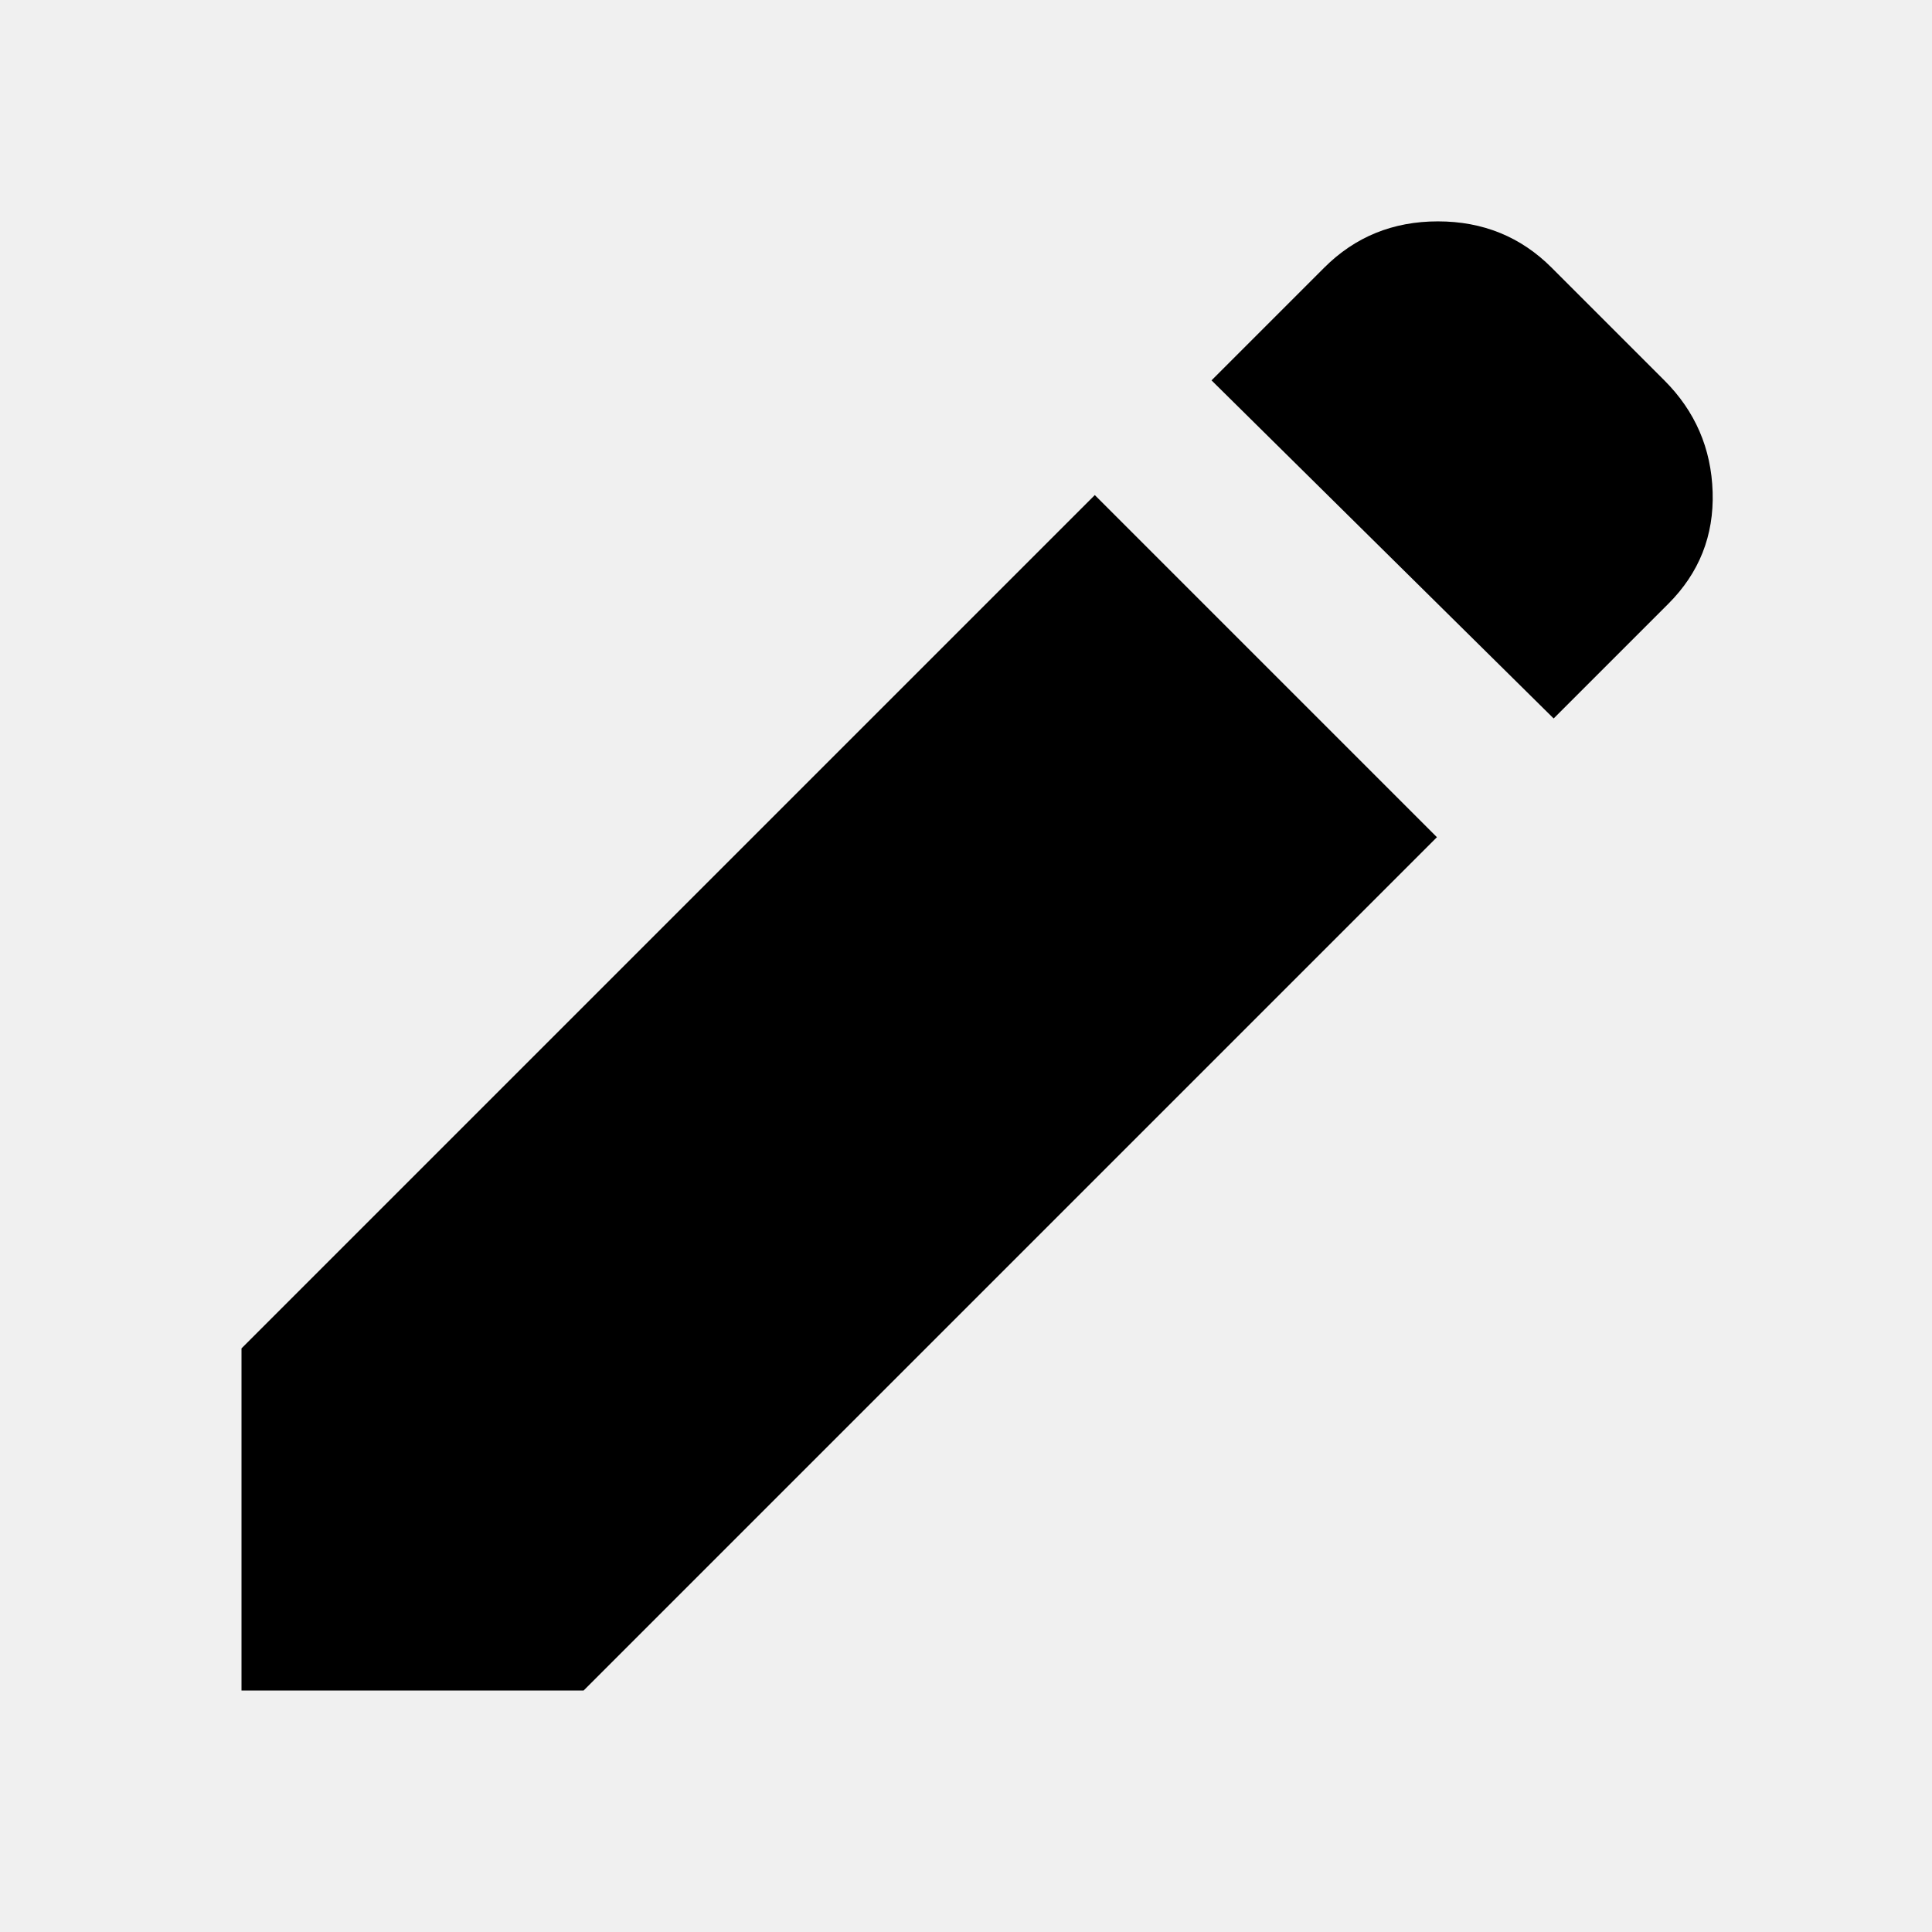
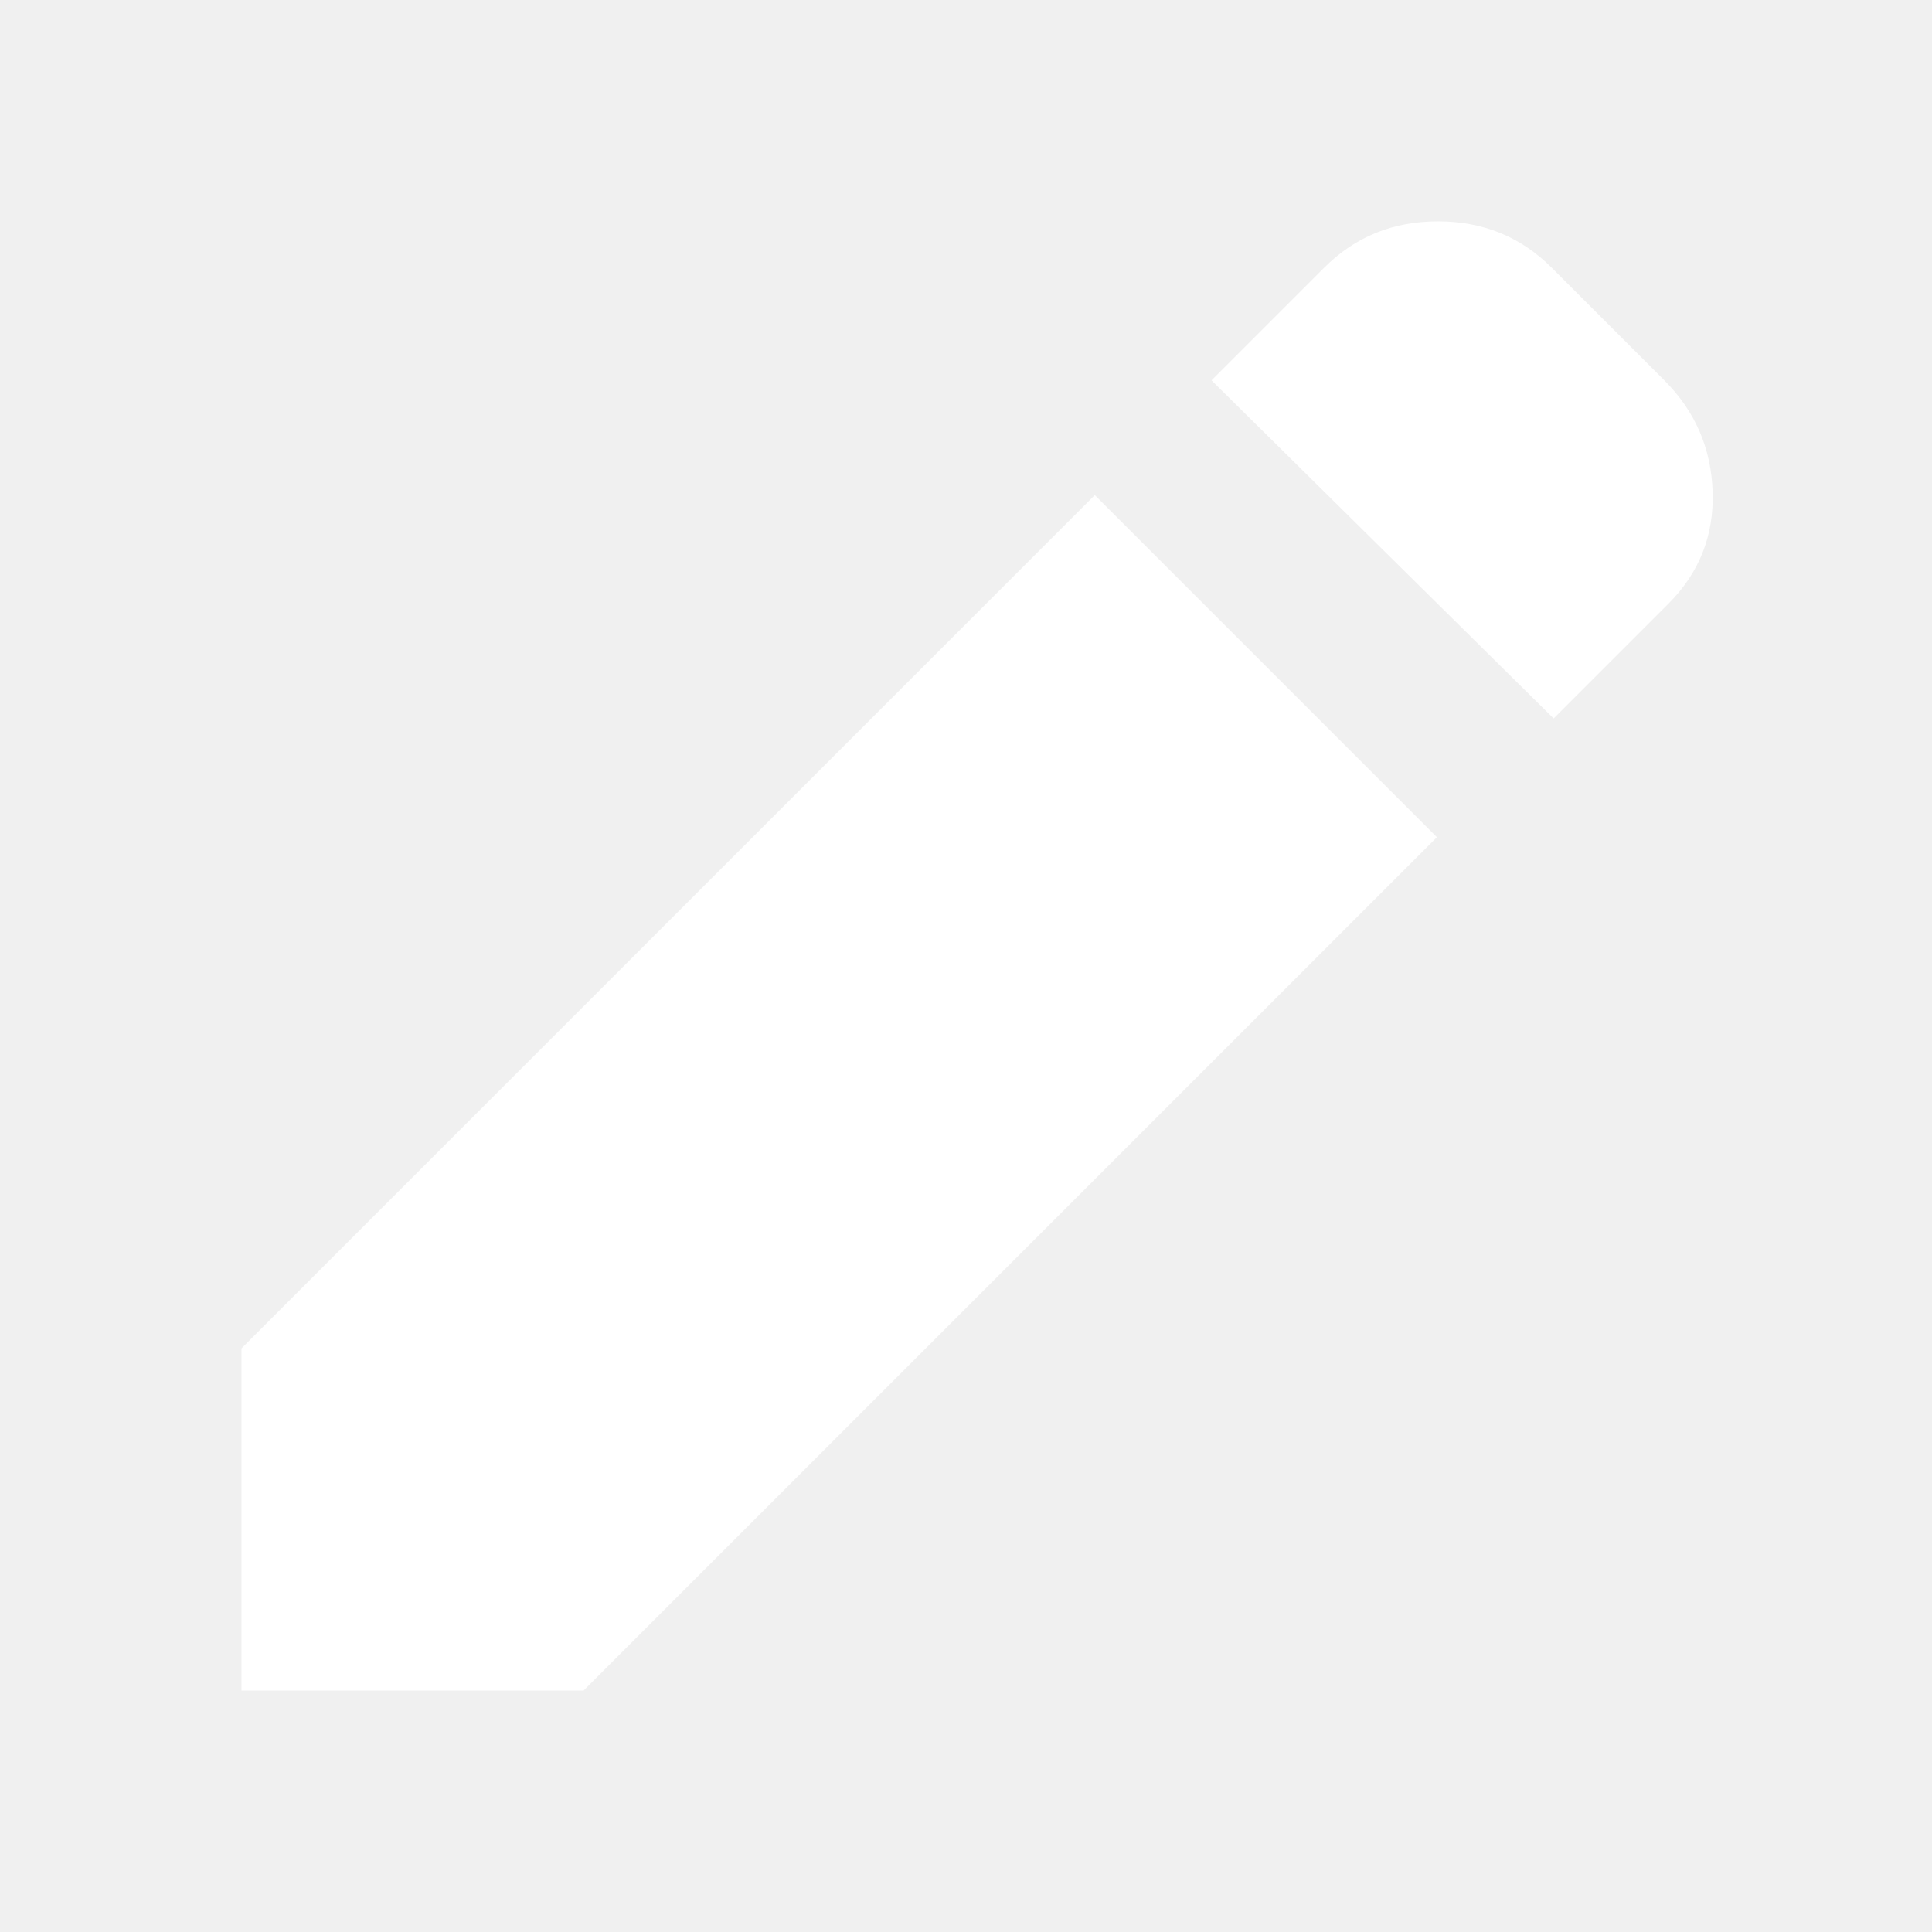
<svg xmlns="http://www.w3.org/2000/svg" height="24" viewBox="0 -960 960 960" width="24">
-   <path d="M772-603 602-771l56-56q23-23 56.5-23t56.5 23l56 56q23 23 24 55.5T829-660l-57 57Zm-58 59L290-120H120v-170l424-424 170 170Z" />
+   <path fill="#ffffff" d="M772-603 602-771l56-56q23-23 56.5-23t56.5 23l56 56q23 23 24 55.5T829-660l-57 57Zm-58 59L290-120H120v-170l424-424 170 170Z" />
</svg>
